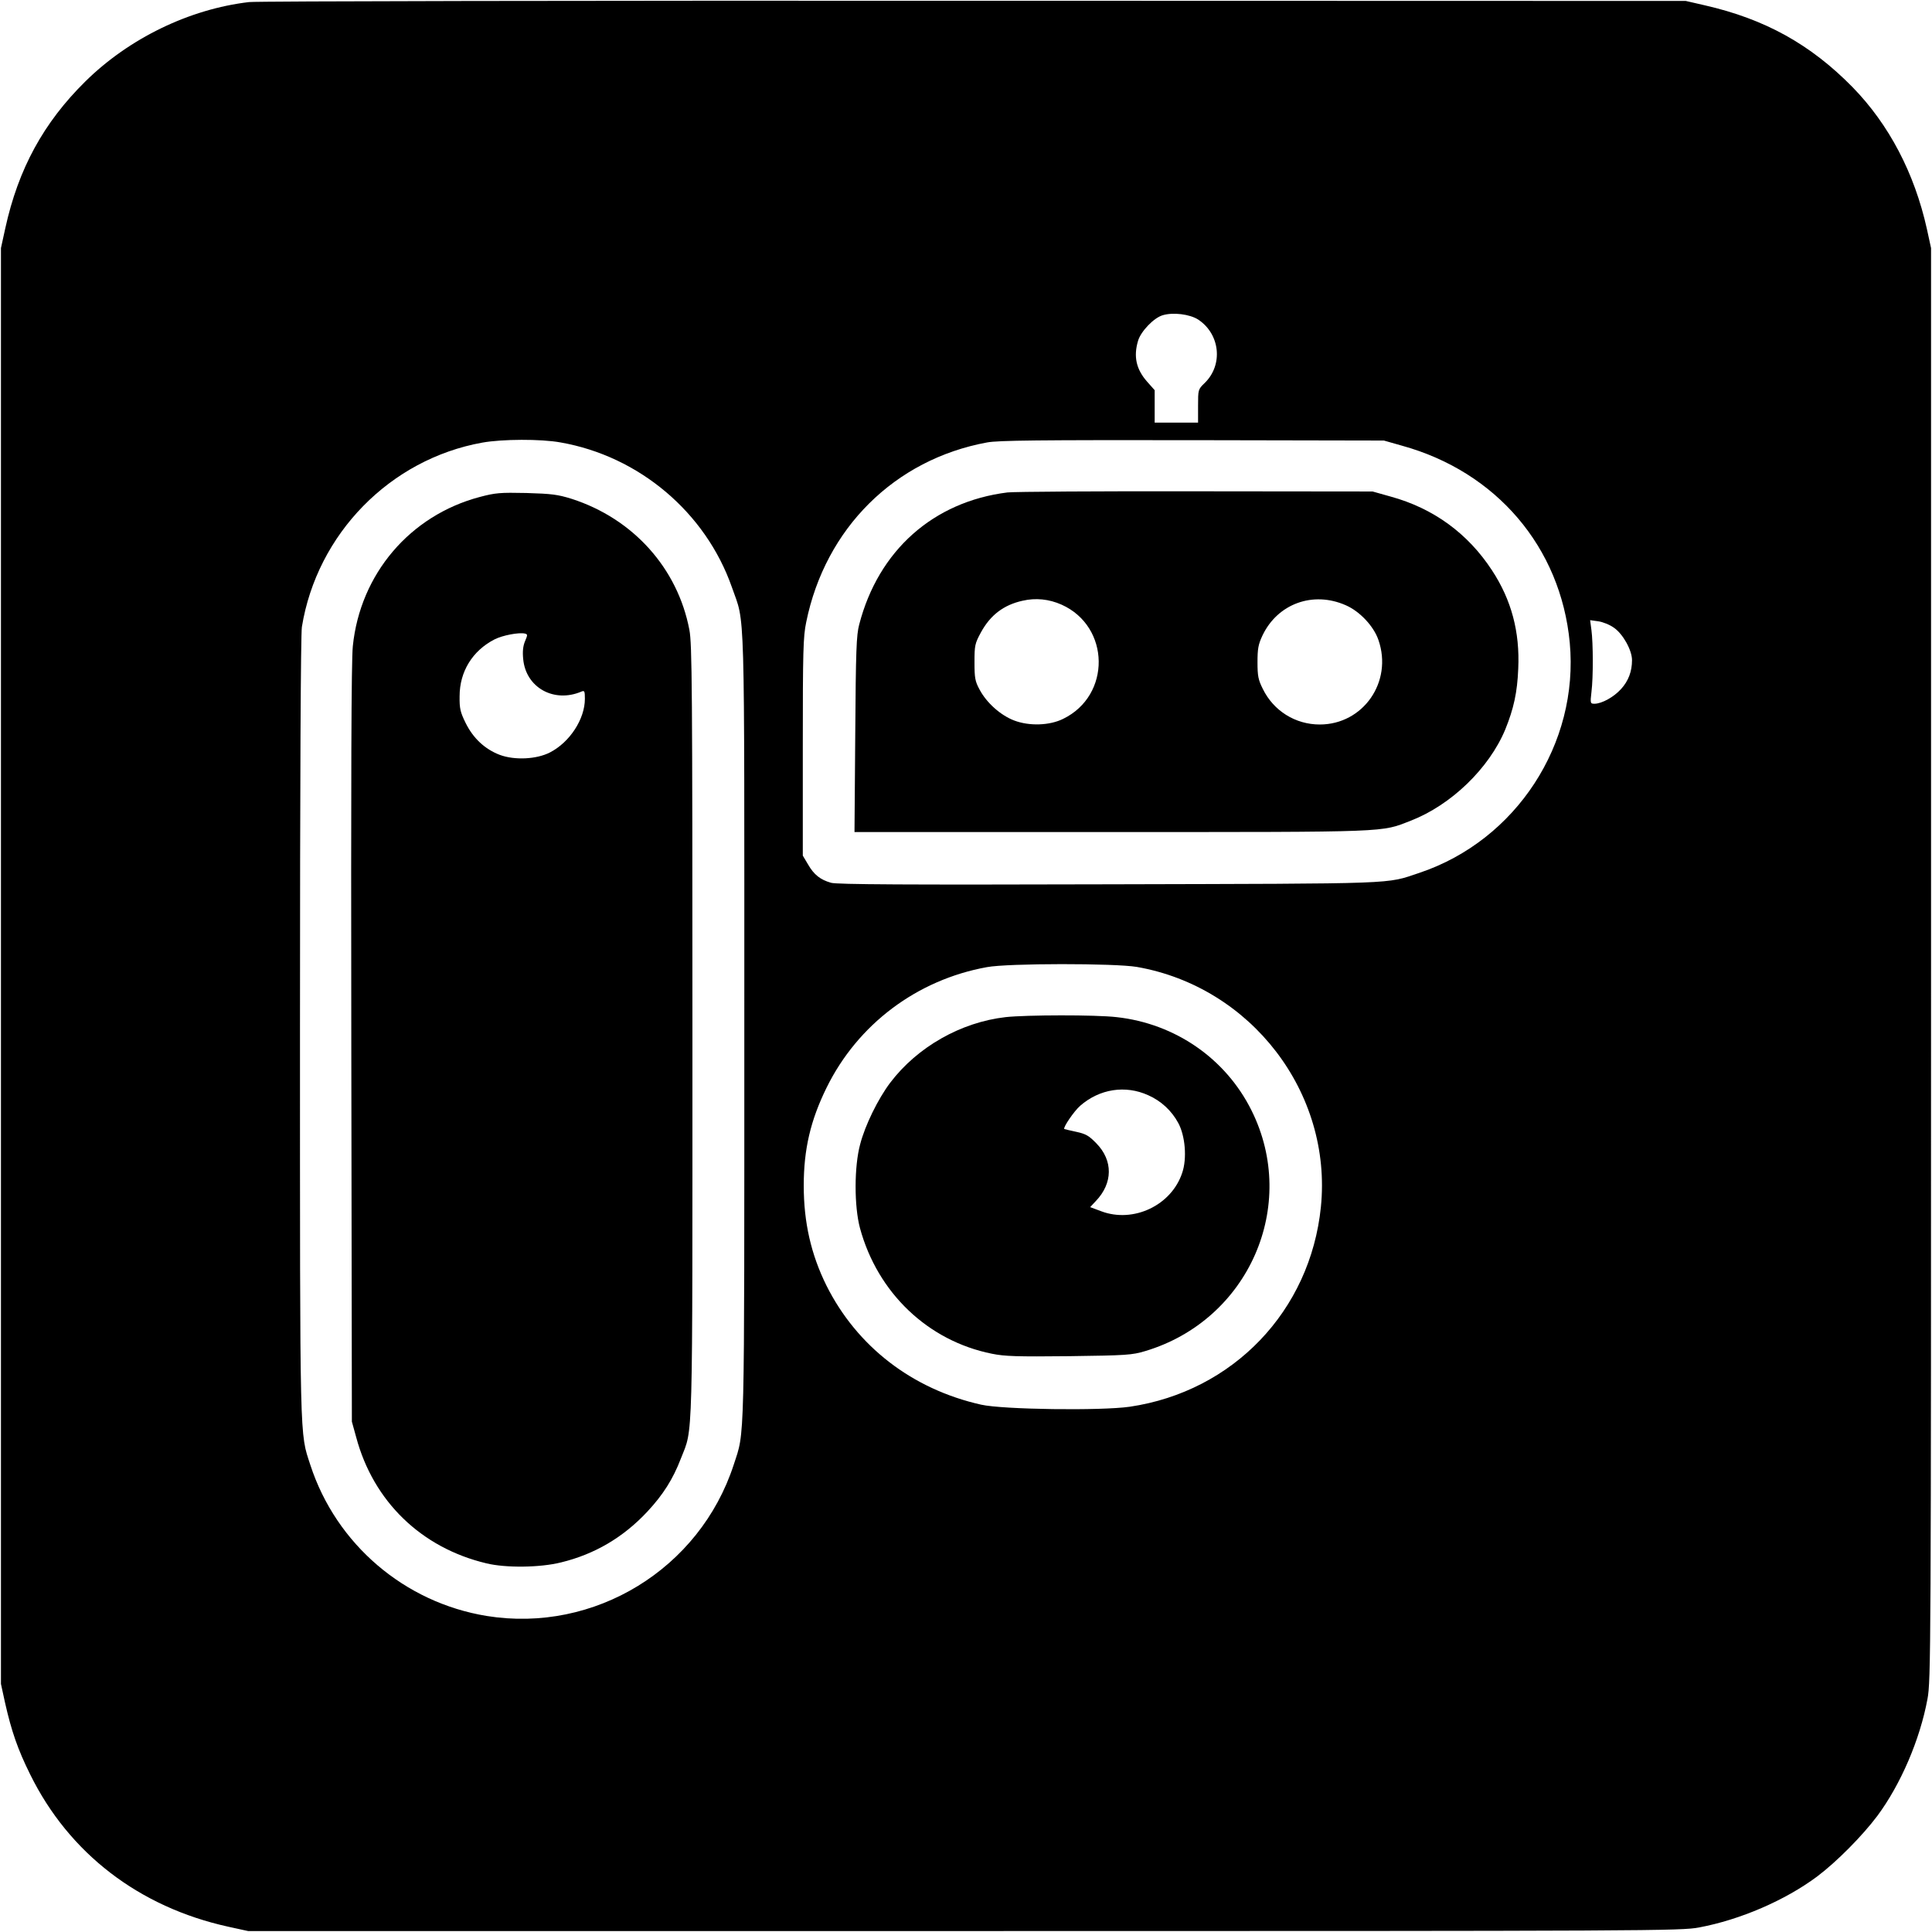
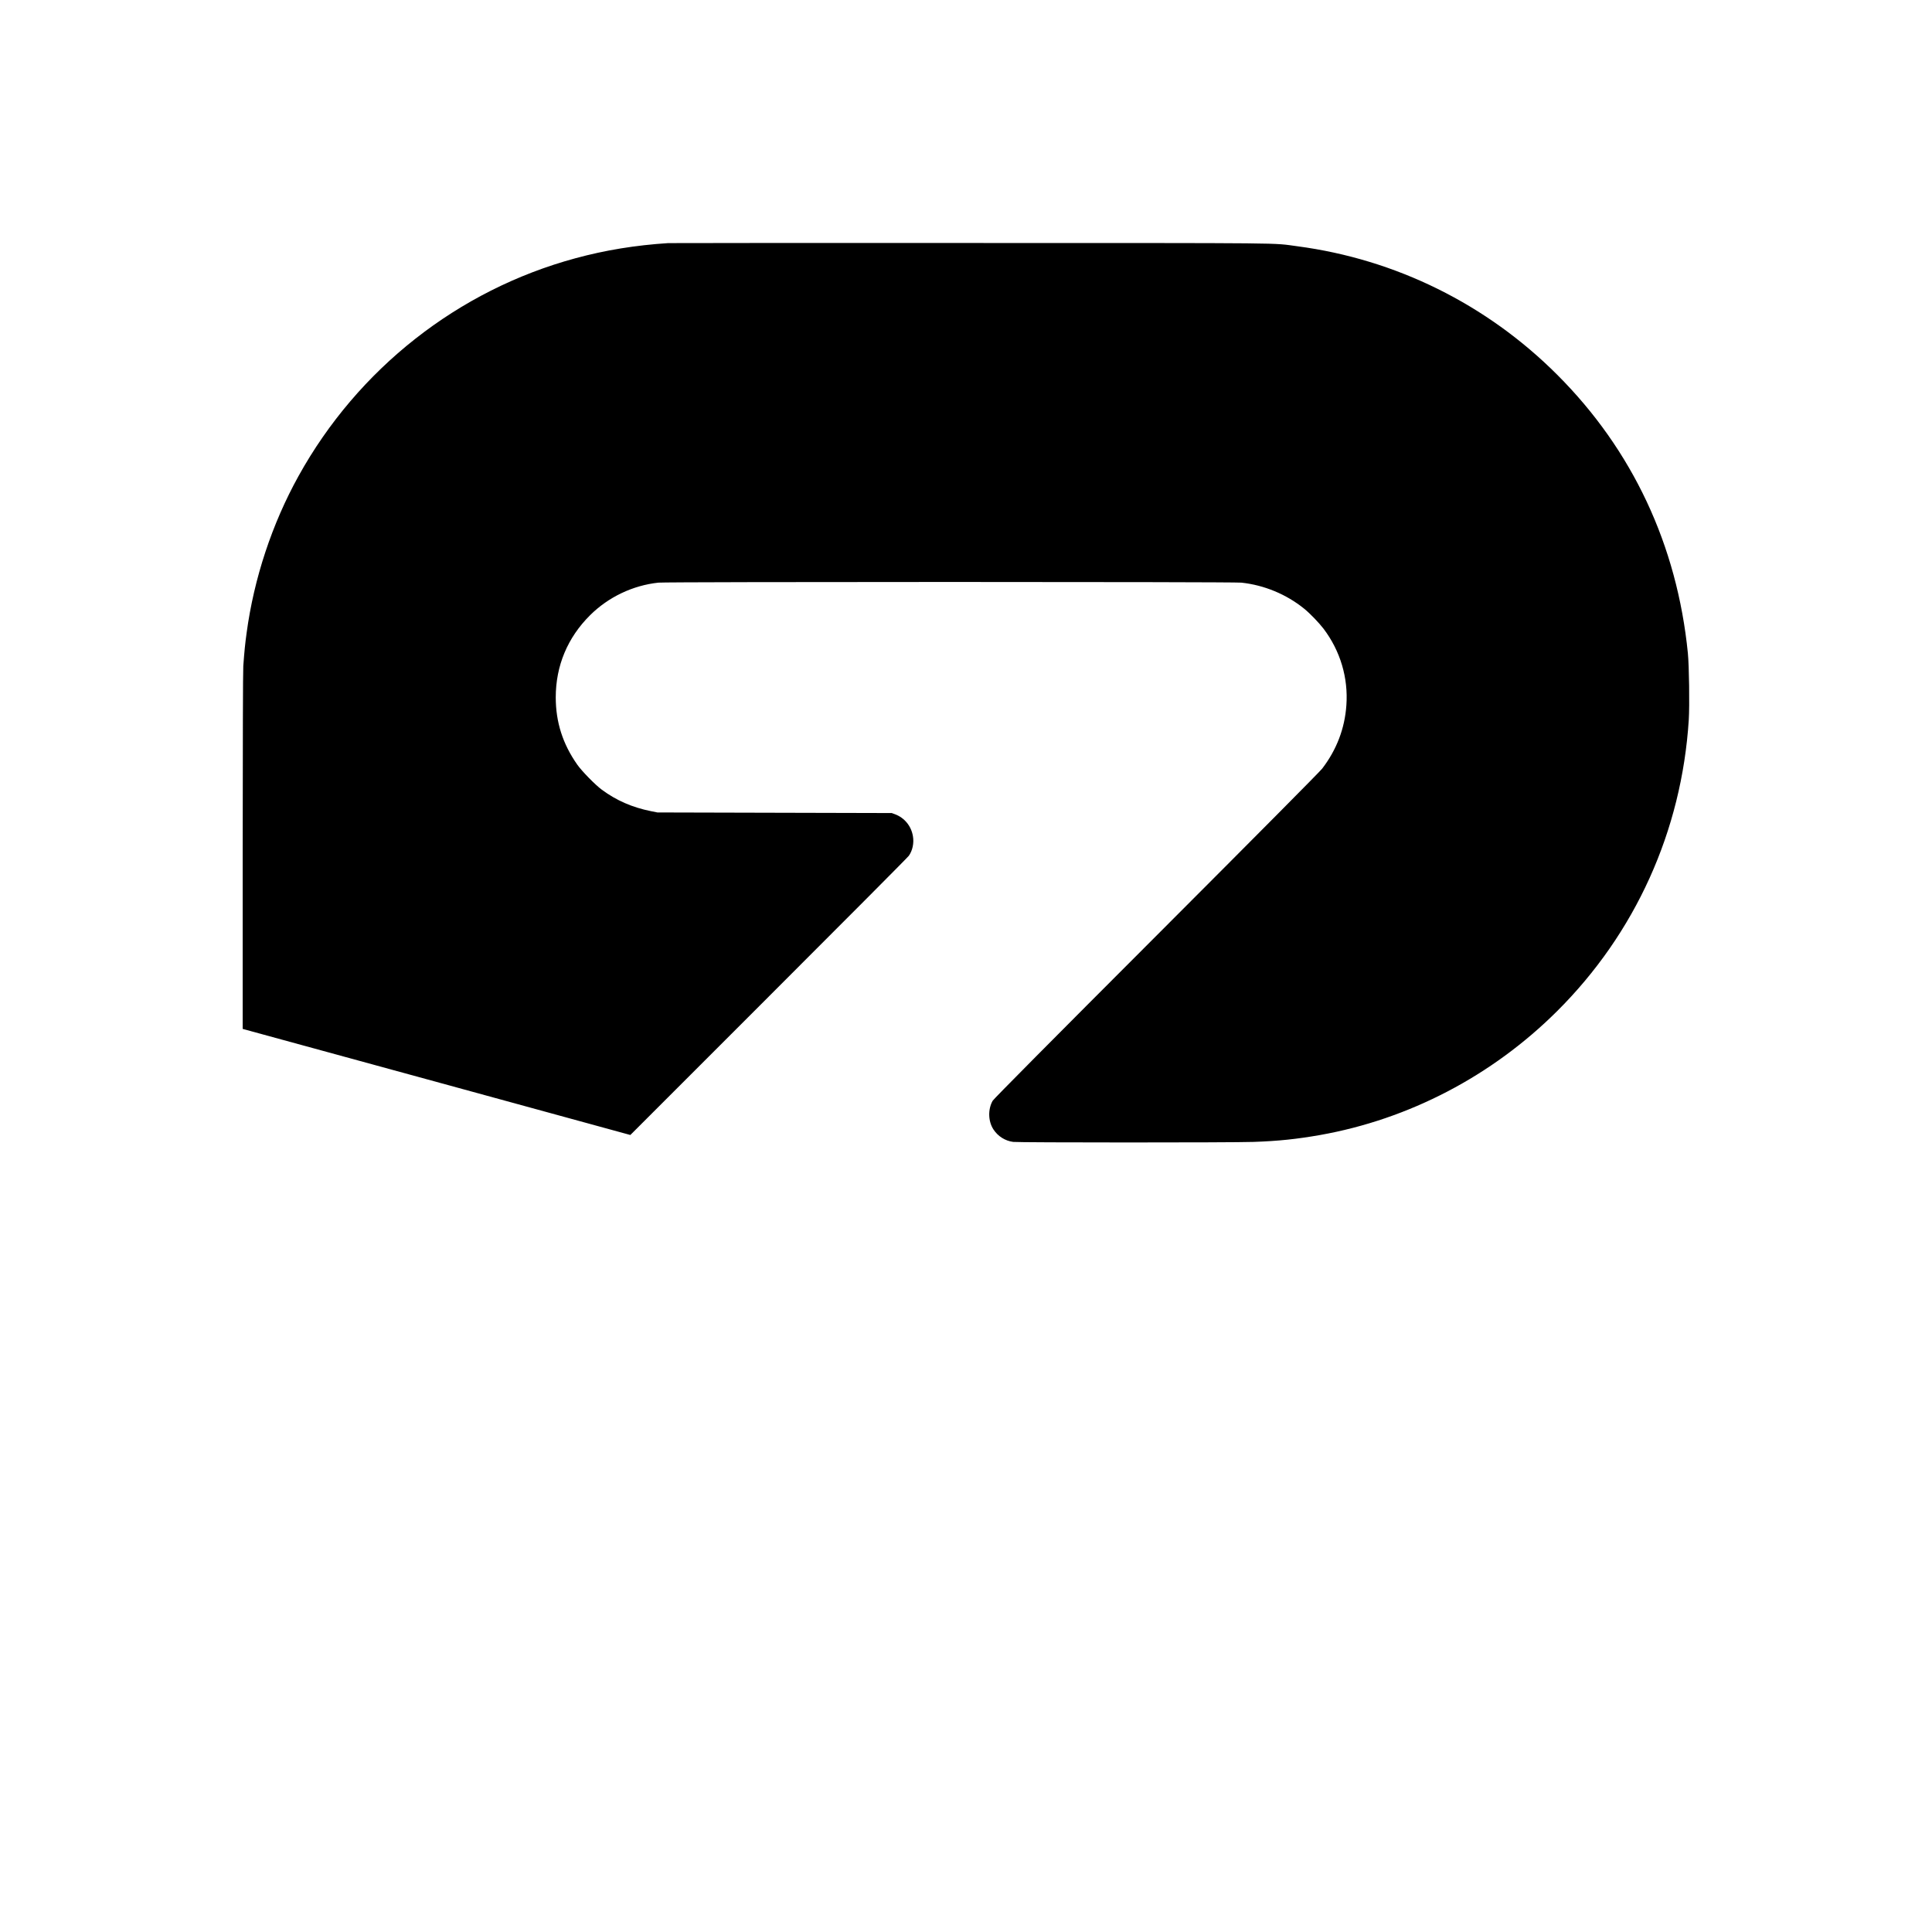
- <svg xmlns="http://www.w3.org/2000/svg" version="1.0" width="1024pt" height="1024pt" viewBox="0 0 1024 1024" preserveAspectRatio="xMidYMid meet">
-   <g transform="translate(0,1024) scale(0.1,-0.1)" fill="#000000" stroke="none">
-     <path d="M1320 10229 c-316 -37 -636 -192 -868 -421 -221 -218 -355 -463 -424 -778 l-23 -105 0 -3805 0 -3805 22 -101 c34 -150 67 -246 133 -379 206 -418 577 -703 1050 -807 l105 -23 3795 0 c3665 0 3798 1 3895 19 219 41 457 144 626 270 105 79 240 216 319 321 124 167 226 404 266 620 18 97 19 230 19 3895 l0 3795 -22 101 c-66 297 -201 554 -394 752 -223 227 -464 361 -784 434 l-100 23 -3770 1 c-2081 1 -3804 -2 -3845 -7z m5031 -1683 c116 -77 133 -240 34 -336 -35 -34 -35 -35 -35 -122 l0 -88 -115 0 -115 0 0 86 0 86 -40 45 c-58 66 -73 133 -48 217 15 50 83 121 130 135 55 17 144 6 189 -23z m-3380 -651 c417 -73 769 -371 908 -767 71 -205 66 -20 66 -2333 0 -2261 3 -2136 -56 -2318 -180 -553 -738 -894 -1309 -802 -436 71 -798 380 -935 800 -57 176 -55 80 -55 2320 0 1327 4 2082 10 2122 80 493 467 889 956 977 105 19 311 20 415 1z m4459 -17 c501 -138 842 -538 890 -1044 50 -536 -284 -1048 -796 -1220 -183 -61 -87 -57 -1649 -61 -1070 -3 -1440 -1 -1470 8 -57 16 -91 43 -122 97 l-28 47 0 575 c0 511 2 585 18 662 101 498 469 863 959 953 58 11 278 13 1088 12 l1015 -2 95 -27z m1124 -965 c48 -33 96 -119 96 -172 0 -60 -19 -110 -58 -153 -39 -43 -101 -77 -140 -78 -23 0 -24 2 -17 62 10 80 9 259 0 328 l-7 53 43 -6 c23 -3 61 -18 83 -34z m-2528 -1798 c606 -106 1036 -667 975 -1272 -56 -551 -465 -978 -1013 -1059 -153 -22 -673 -15 -788 11 -365 82 -658 308 -820 632 -81 164 -120 333 -120 529 0 193 36 346 121 519 165 336 479 572 850 639 112 21 678 21 795 1z" />
-     <path d="M2543 7606 c-370 -98 -634 -408 -673 -791 -8 -78 -10 -693 -8 -2110 l3 -2000 23 -83 c91 -340 345 -586 690 -668 102 -25 285 -23 396 5 177 43 329 132 457 269 83 89 136 172 178 282 65 167 61 24 61 2268 0 1820 -2 2049 -16 2123 -62 327 -298 590 -624 695 -74 23 -105 27 -240 31 -139 3 -164 1 -247 -21z m240 -764 c-11 -26 -14 -55 -10 -95 14 -152 164 -235 310 -172 15 6 17 1 17 -39 0 -107 -80 -230 -185 -284 -72 -37 -188 -42 -266 -13 -79 30 -141 88 -181 169 -28 57 -33 76 -32 142 0 130 68 241 185 301 43 22 129 38 161 31 15 -4 15 -7 1 -40z" />
-     <path d="M5340 7630 c-393 -49 -684 -307 -786 -700 -15 -56 -18 -137 -21 -582 l-4 -518 1361 0 c1493 0 1427 -2 1587 60 214 83 415 277 501 483 45 111 64 197 69 323 9 195 -36 364 -139 521 -128 196 -311 329 -537 391 l-96 27 -935 1 c-514 1 -964 -2 -1000 -6z m287 -595 c258 -116 263 -481 8 -605 -72 -36 -180 -39 -259 -9 -72 27 -147 94 -184 164 -24 44 -27 62 -27 145 0 89 2 99 34 158 50 92 121 146 221 168 69 16 140 9 207 -21z m1506 -3 c74 -32 148 -111 173 -184 77 -222 -81 -448 -311 -448 -129 0 -245 72 -302 189 -24 48 -28 68 -28 141 0 71 4 94 26 141 80 169 268 238 442 161z" />
-     <path d="M5330 4849 c-237 -27 -468 -158 -612 -348 -64 -85 -133 -225 -159 -326 -32 -118 -32 -328 -1 -444 93 -343 360 -598 699 -666 68 -14 134 -16 410 -13 305 4 333 6 403 27 548 164 815 771 563 1276 -137 275 -405 460 -715 494 -112 13 -478 12 -588 0z m756 -414 c68 -30 124 -82 159 -147 37 -68 47 -188 21 -264 -57 -173 -259 -268 -429 -204 l-59 22 30 32 c91 95 92 215 3 306 -39 40 -55 50 -106 61 -33 7 -62 14 -64 15 -8 7 51 94 84 123 103 90 240 111 361 56z" />
+ <svg xmlns="http://www.w3.org/2000/svg" version="1.0" width="3240pt" height="3240pt" viewBox="0 0 3240 3240" preserveAspectRatio="xMidYMid meet">
+   <g transform="translate(0,3240) scale(0.1,-0.1)" fill="#000000" stroke="none">
+     <path d="M11205 28323 c-551 -36 -1049 -117 -1555 -254 -1968 -533 -3648 -1854 -4644 -3653 -444 -801 -747 -1717 -870 -2629 -25 -179 -38 -310 -56 -557 -6 -73 -9 -1362 -10 -3105 l0 -2980 3251 -889 3250 -890 2320 2320 c1276 1275 2334 2338 2350 2362 63 89 89 214 69 329 -28 169 -140 307 -298 367 l-57 21 -1965 5 -1965 5 -110 22 c-312 63 -579 179 -823 360 -109 80 -335 311 -412 421 -243 346 -360 713 -360 1127 0 529 198 1003 576 1378 306 304 716 500 1146 546 136 15 9640 15 9776 0 382 -41 754 -195 1052 -436 97 -78 249 -236 327 -338 280 -370 415 -822 382 -1282 -27 -390 -164 -748 -406 -1063 -42 -54 -1054 -1074 -2783 -2805 -1755 -1756 -2727 -2736 -2743 -2765 -81 -144 -76 -342 12 -479 75 -116 196 -193 332 -211 98 -12 3662 -13 4031 0 413 14 726 47 1113 115 1495 265 2886 992 3975 2075 1315 1307 2093 3027 2211 4888 15 241 6 900 -15 1117 -180 1811 -929 3409 -2191 4670 -1182 1183 -2707 1937 -4357 2155 -446 59 1 54 -5488 55 -2758 1 -5037 0 -5065 -2z" />
  </g>
</svg>
